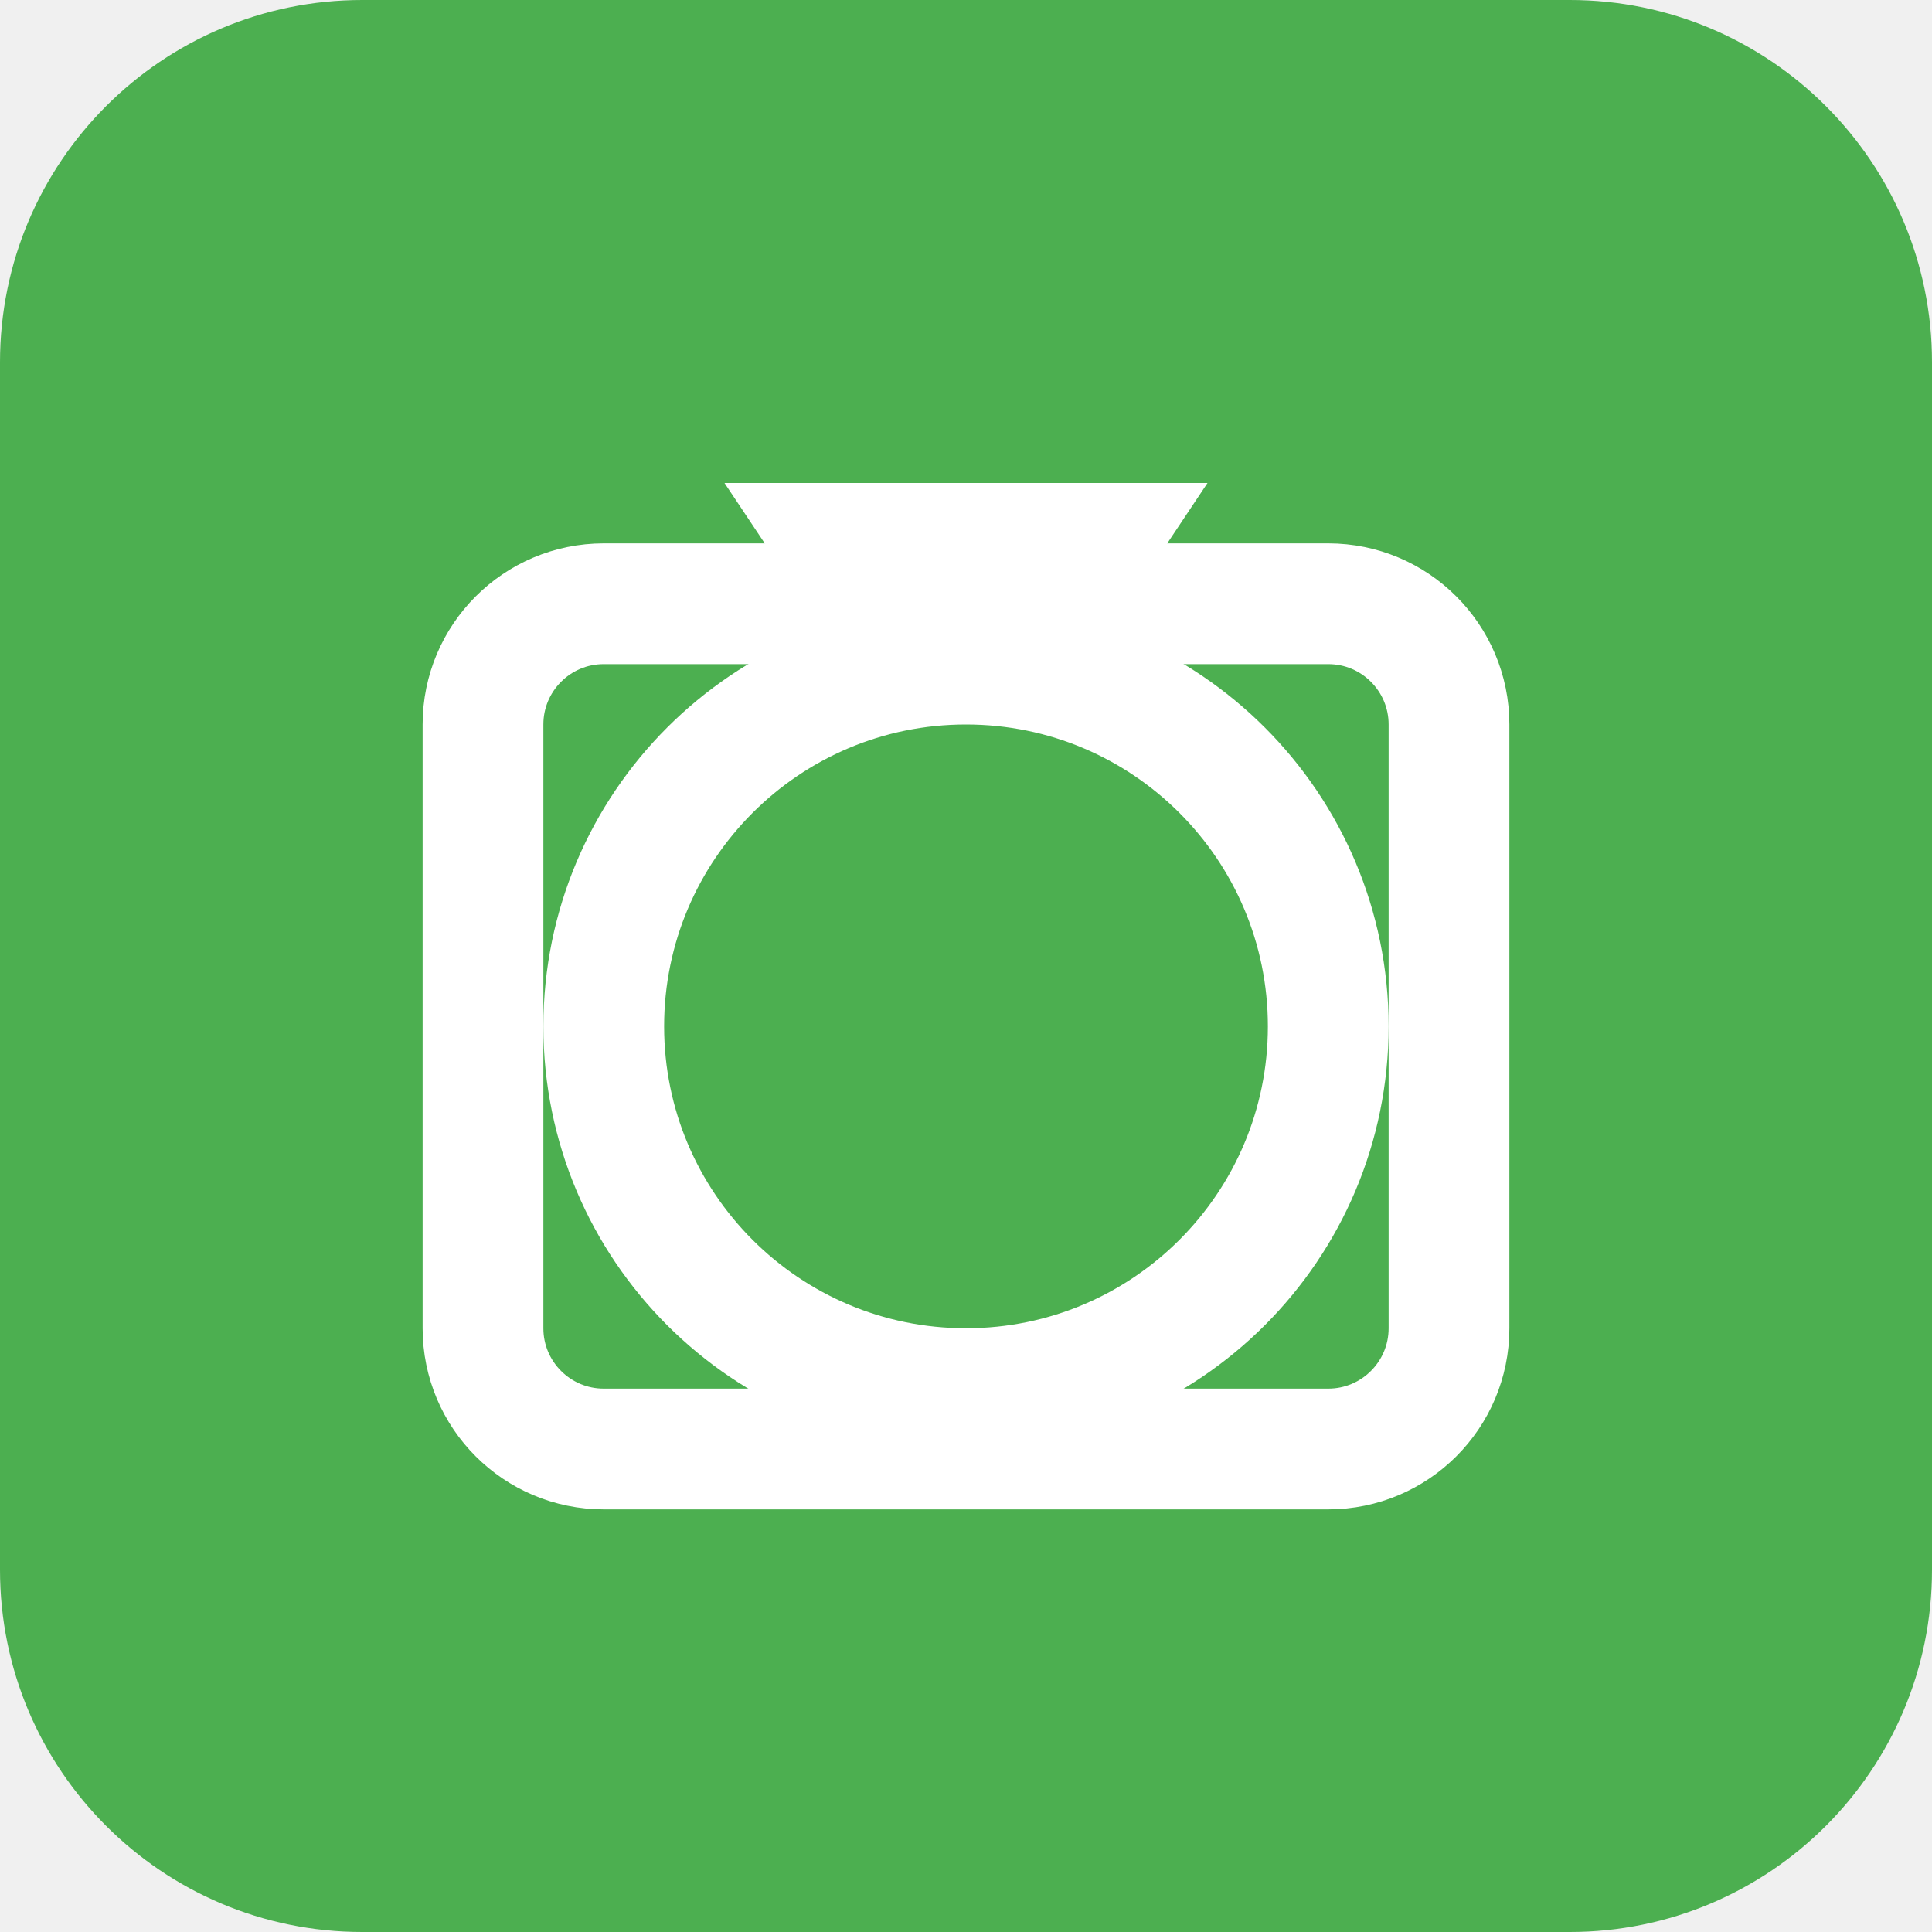
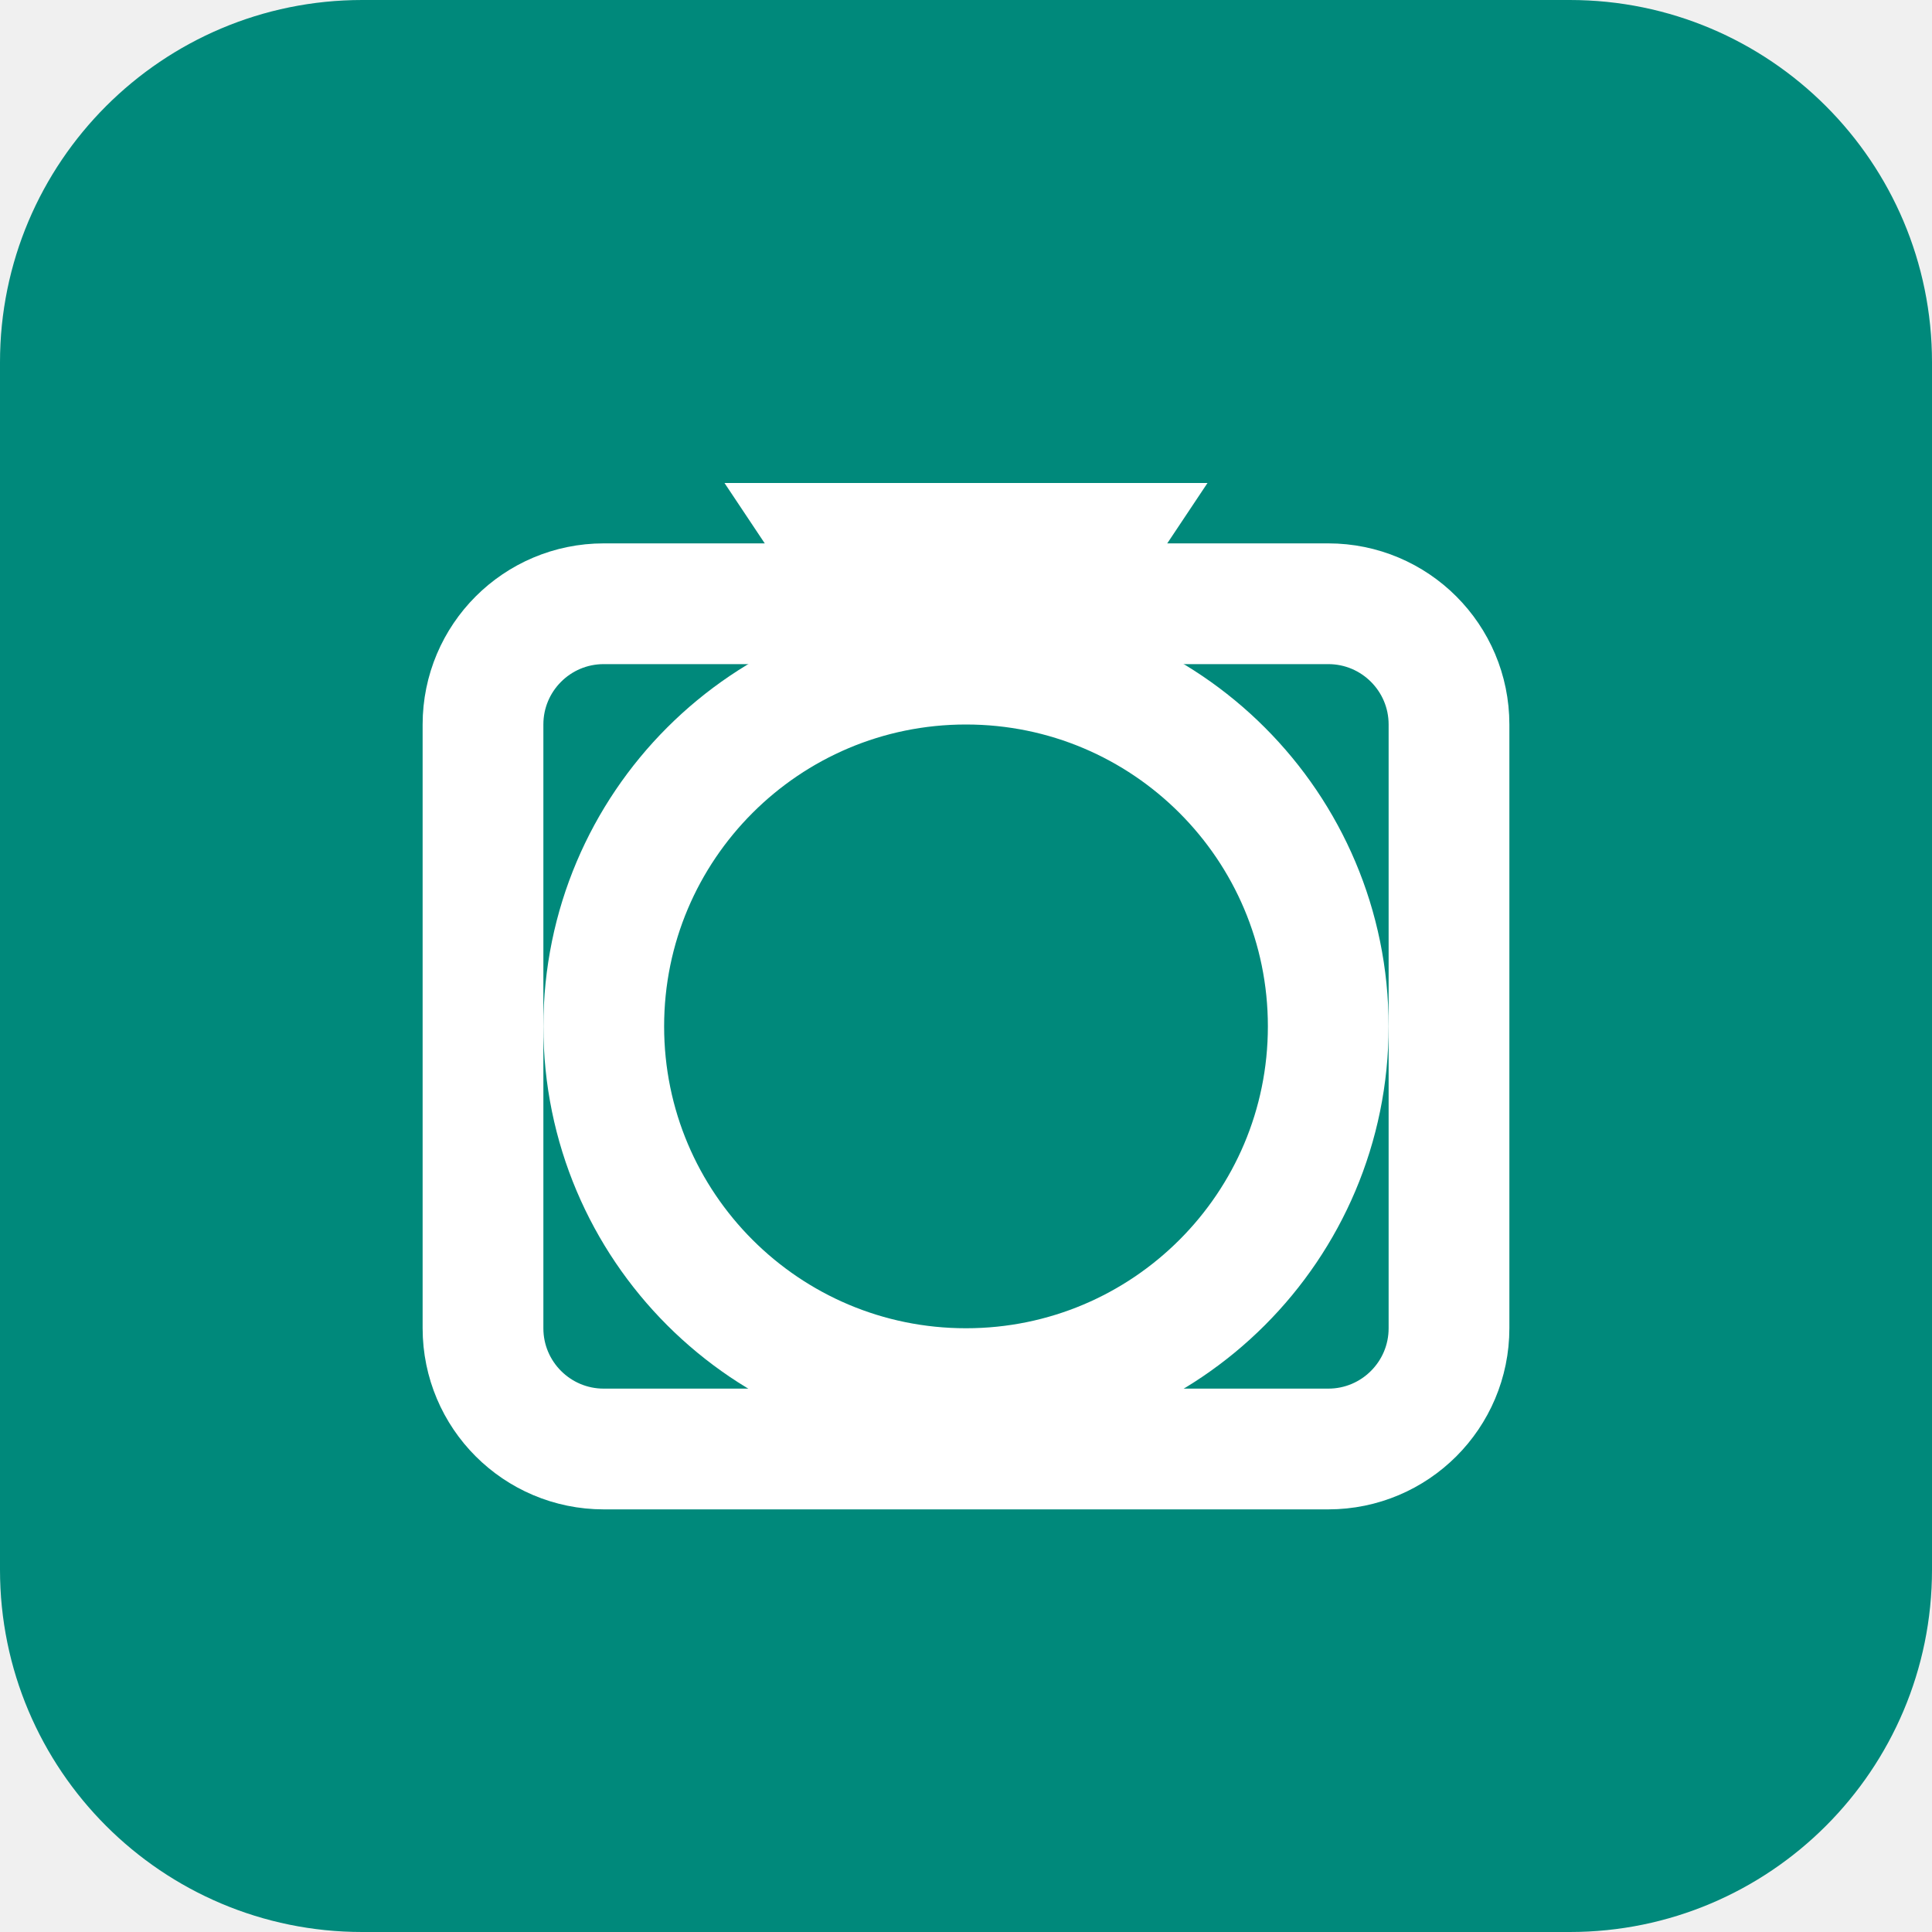
<svg xmlns="http://www.w3.org/2000/svg" width="32" height="32" viewBox="0 0 32 32" fill="none">
-   <rect width="32" height="32" rx="6" fill="#4CAF50" />
+   <rect width="32" height="32" rx="6" fill="#00897B" />
  <circle cx="16" cy="17" r="6" stroke="white" stroke-width="2" fill="none" />
  <path d="M12 8L14 11H18L20 8H12Z" fill="white" />
  <rect x="8" y="10" width="16" height="14" rx="2" stroke="white" stroke-width="2" fill="none" />
</svg>
